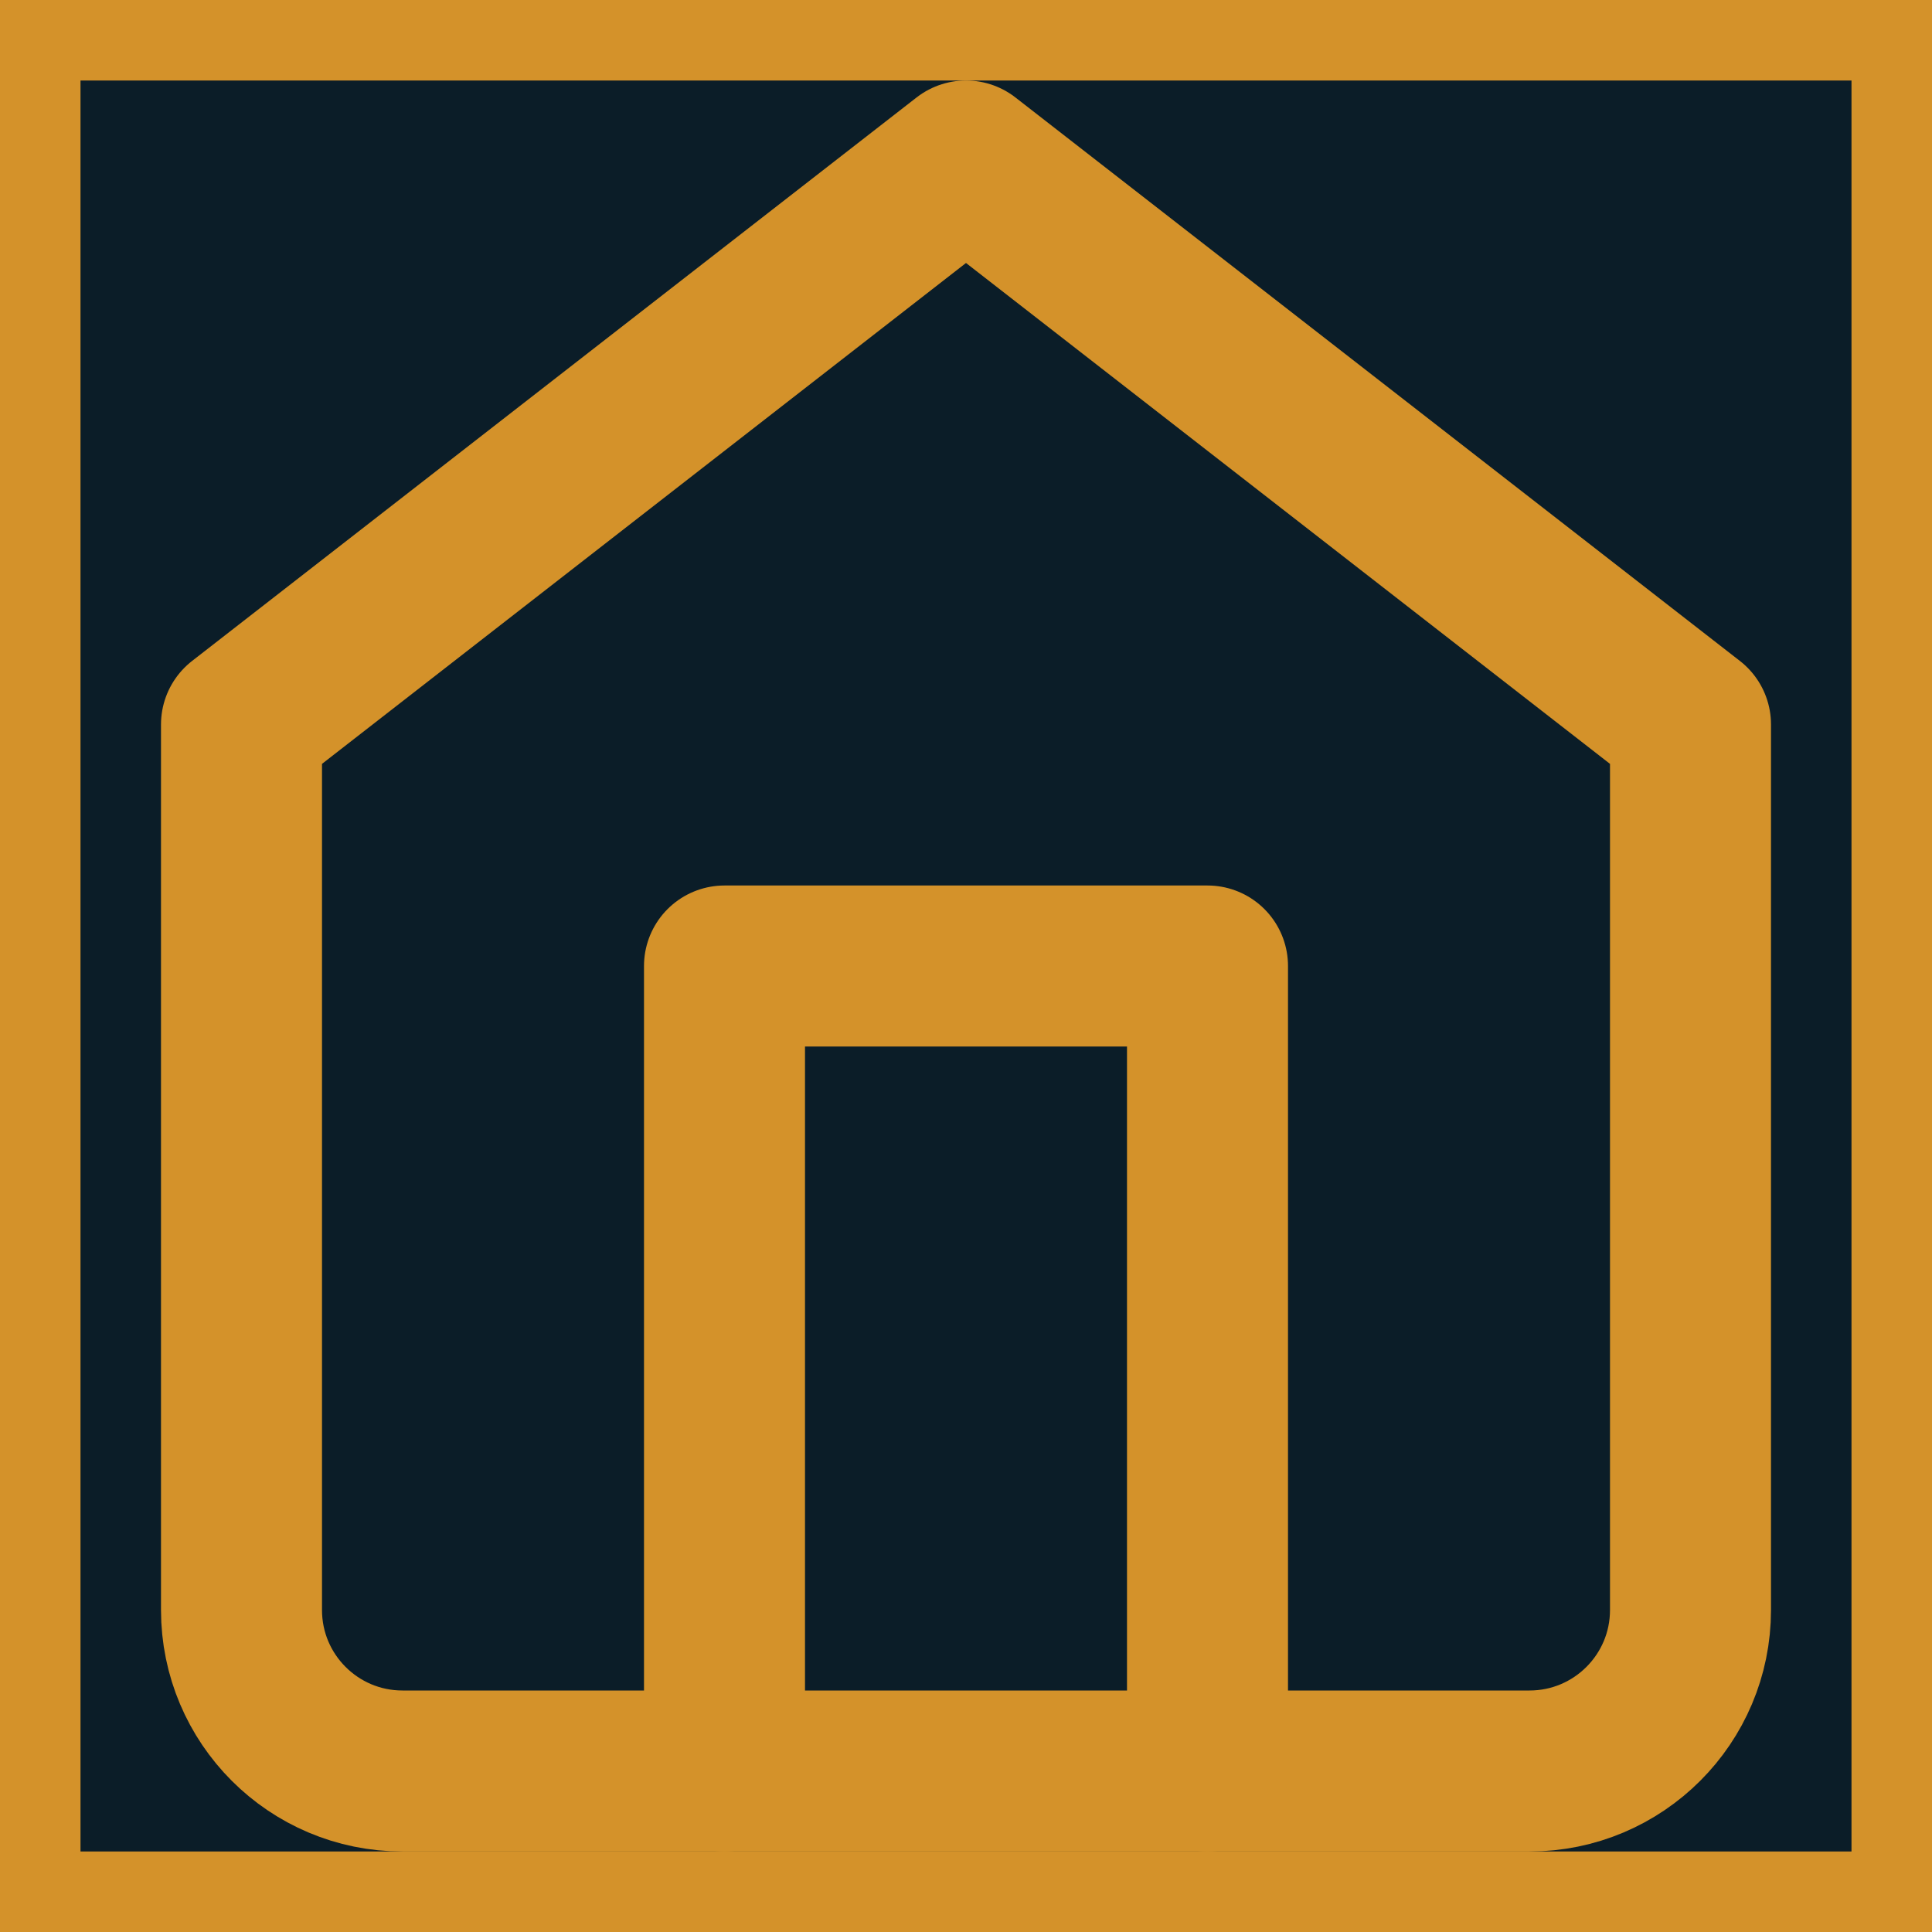
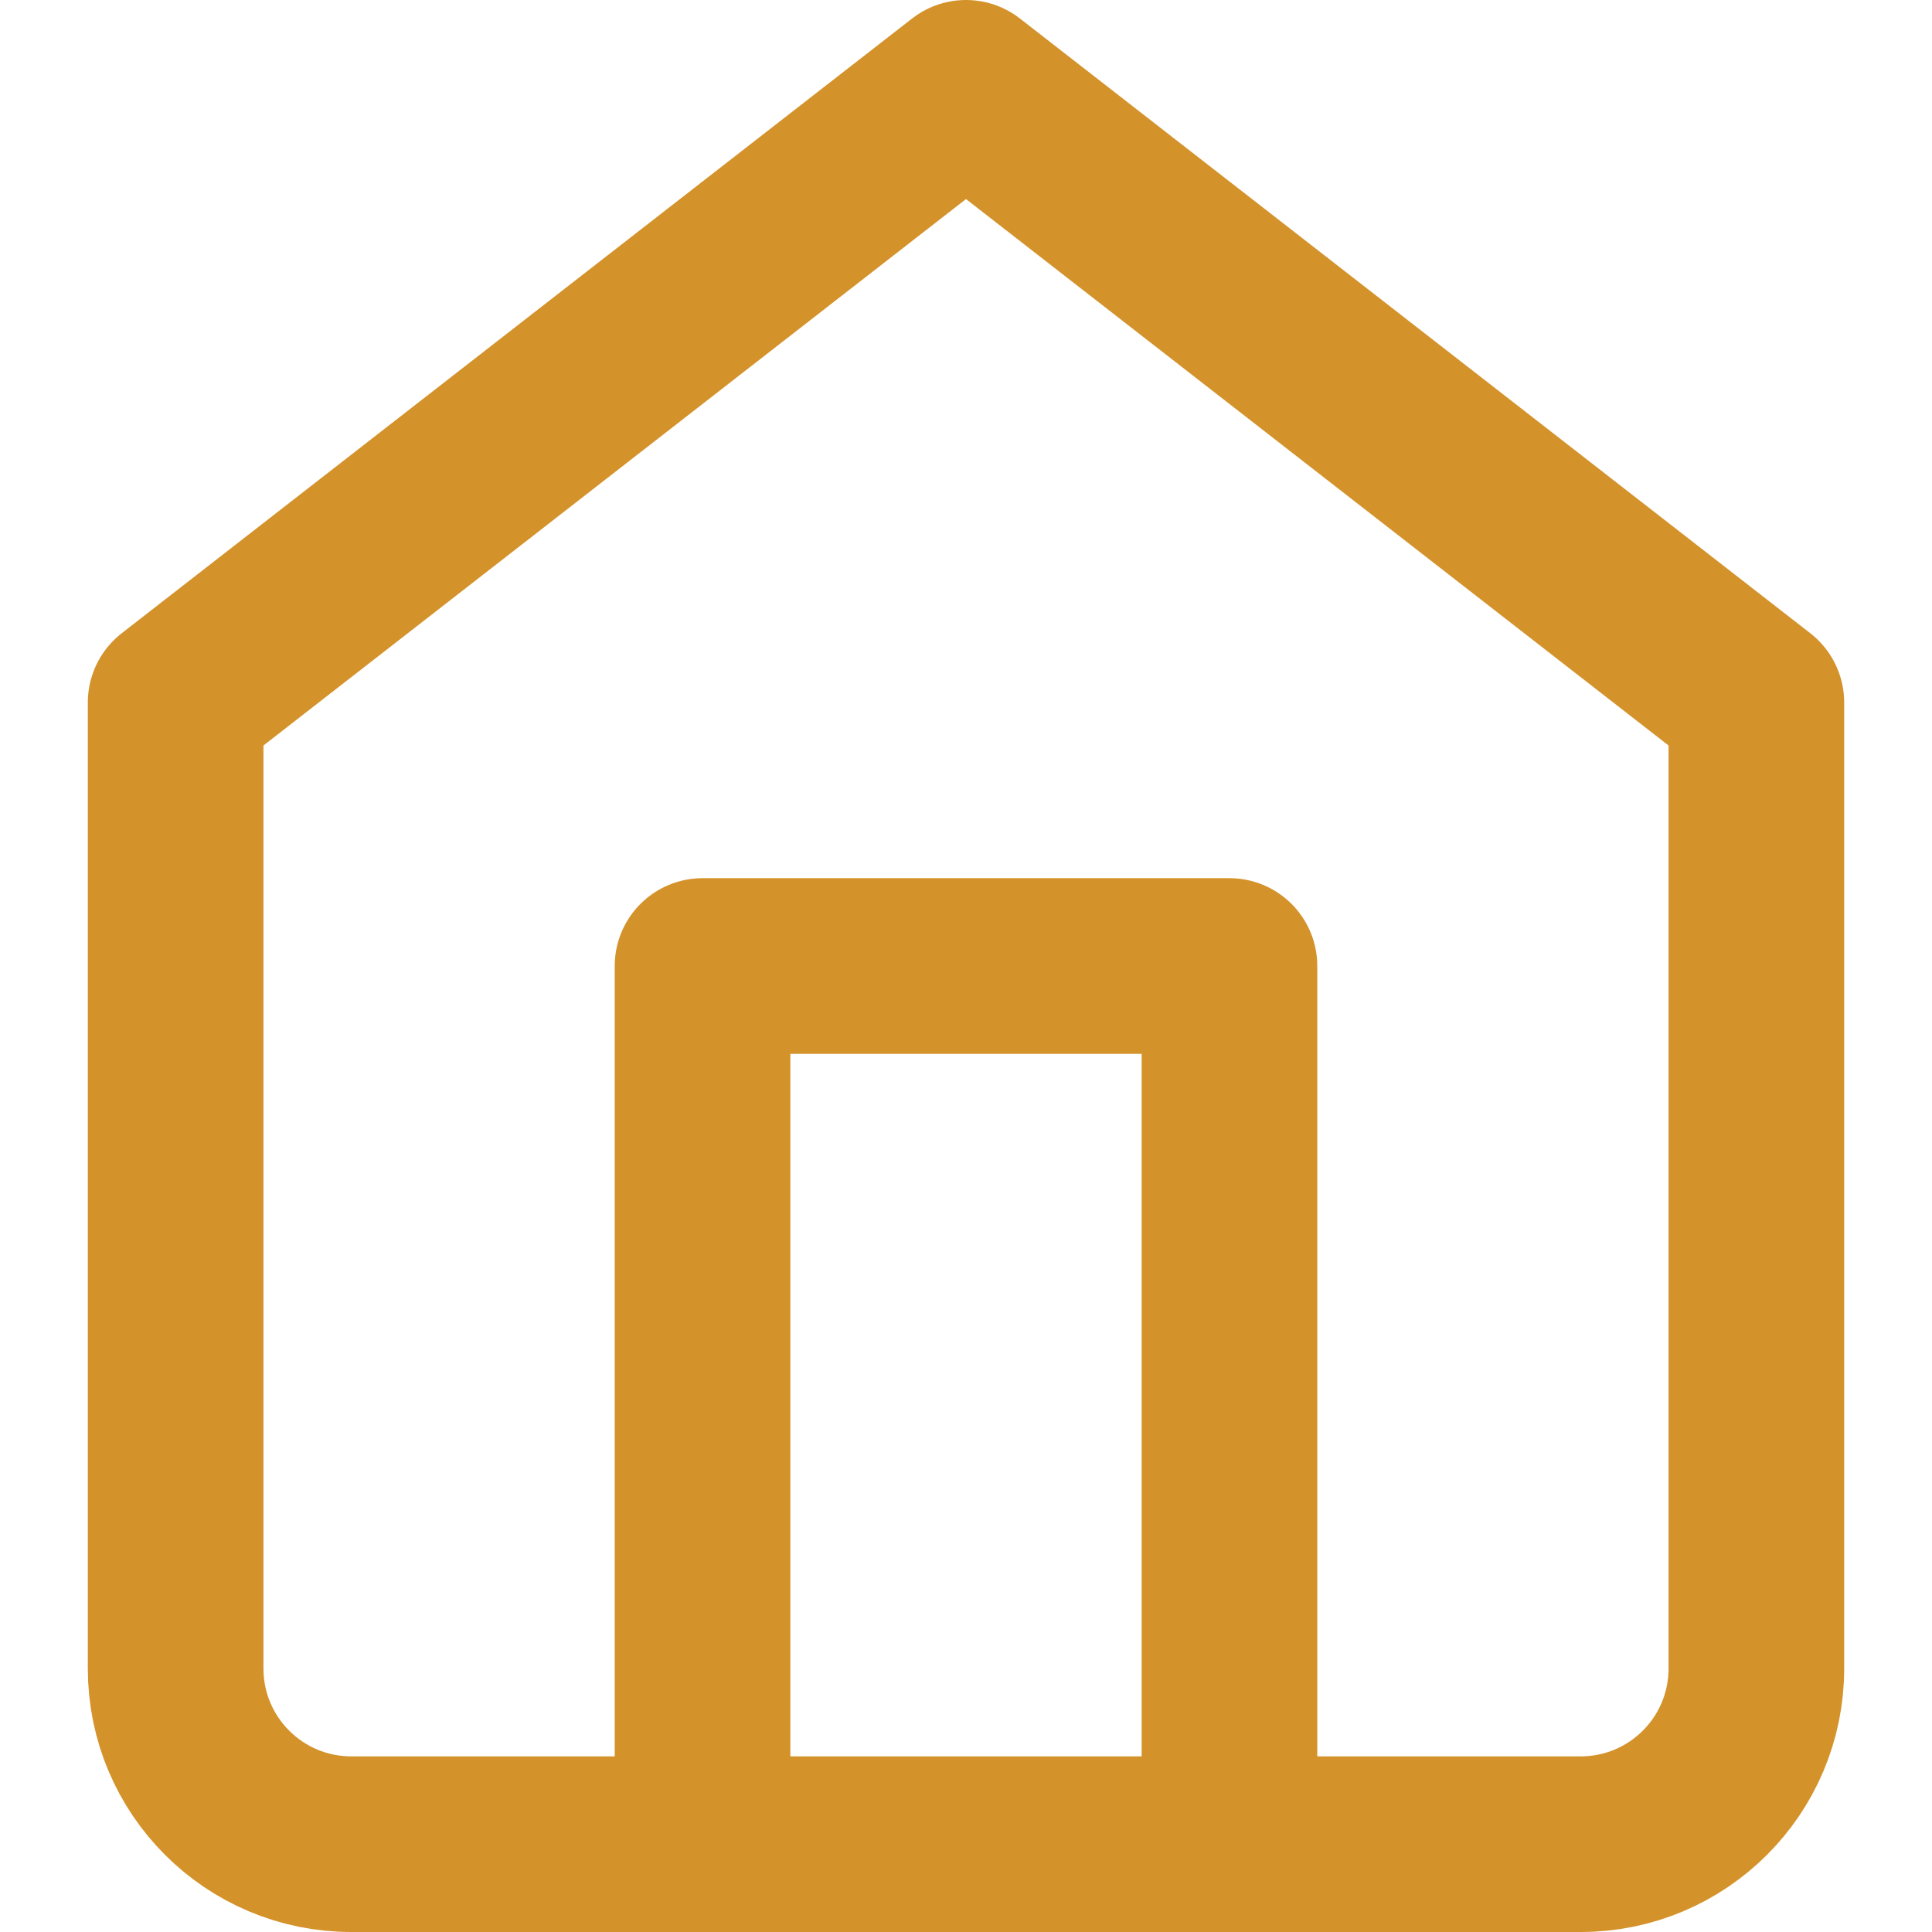
- <svg xmlns="http://www.w3.org/2000/svg" viewBox="0 0 24 24" width="32" height="32" fill="none" stroke="#D4922A" stroke-width="2" stroke-linecap="round" stroke-linejoin="round" style="background:#0b1d28">
-   <rect width="24" height="24" fill="#0b1d28" />
+ <svg xmlns="http://www.w3.org/2000/svg" viewBox="1 1 22 22" fill="none" stroke="#D4922A" stroke-width="2" stroke-linecap="round" stroke-linejoin="round">
  <path d="M3 9l9-7 9 7v11a2 2 0 01-2 2H5a2 2 0 01-2-2V9z" />
  <polyline points="9 22 9 12 15 12 15 22" />
</svg>
